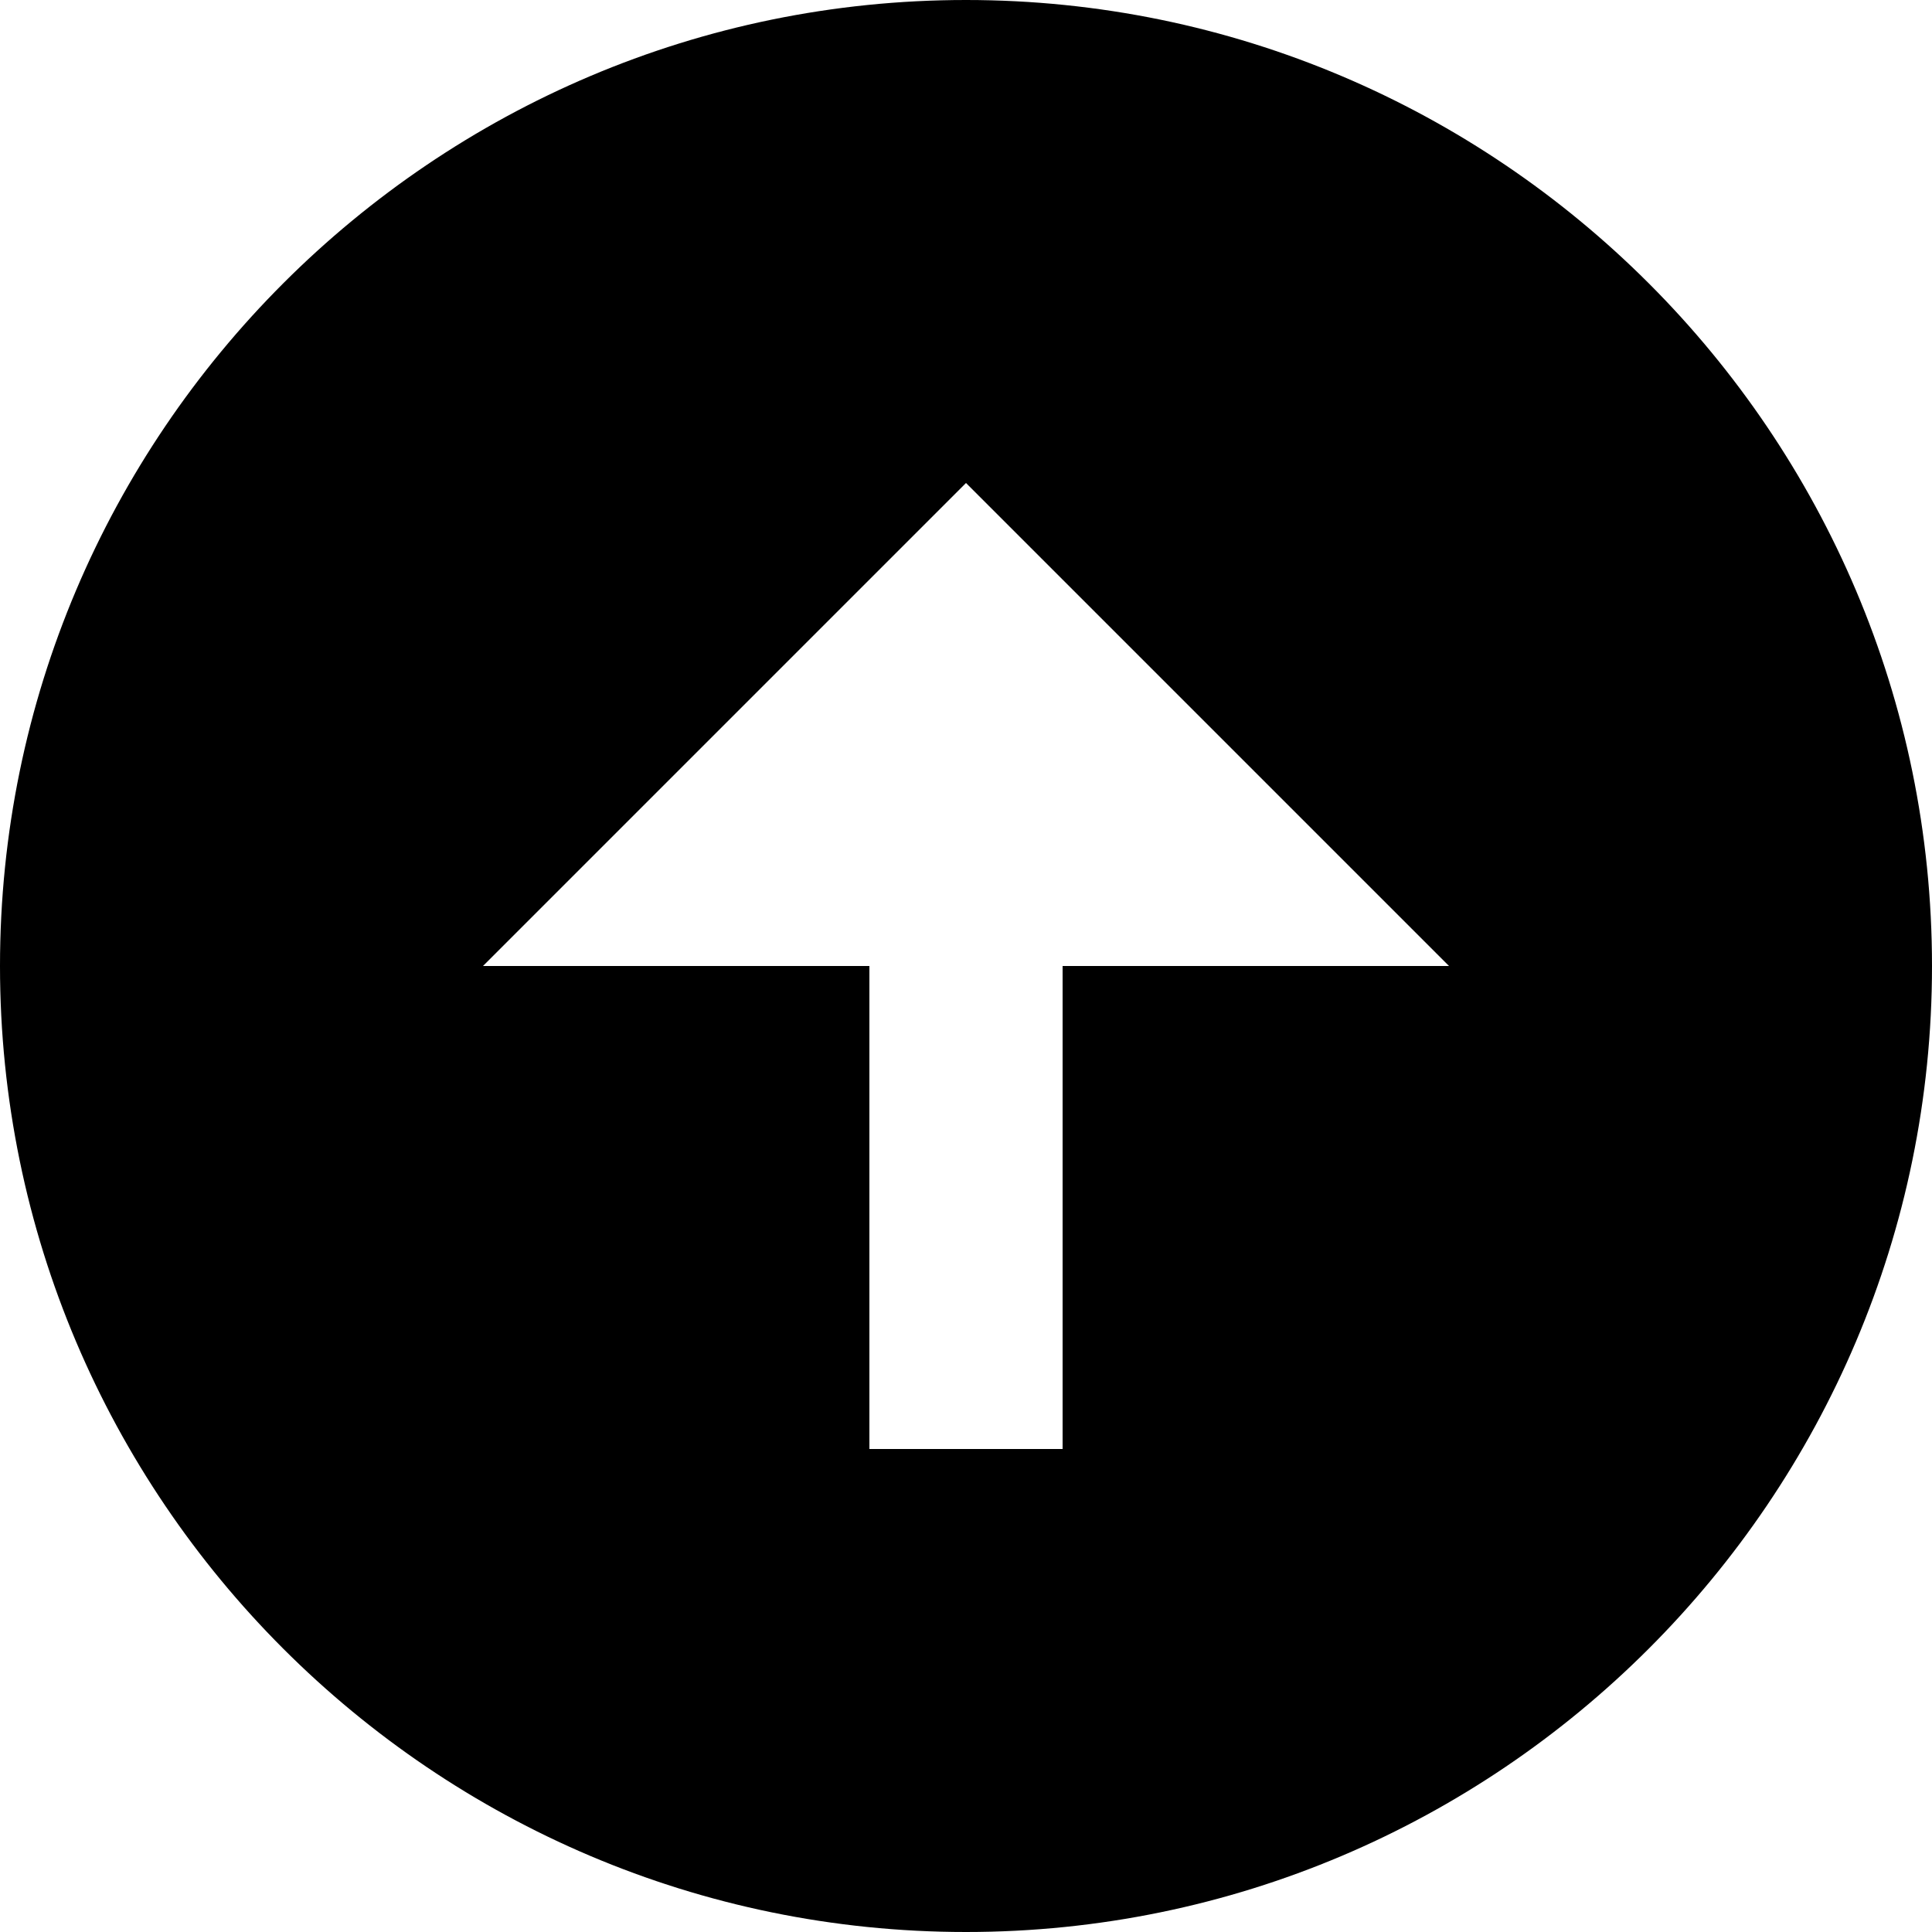
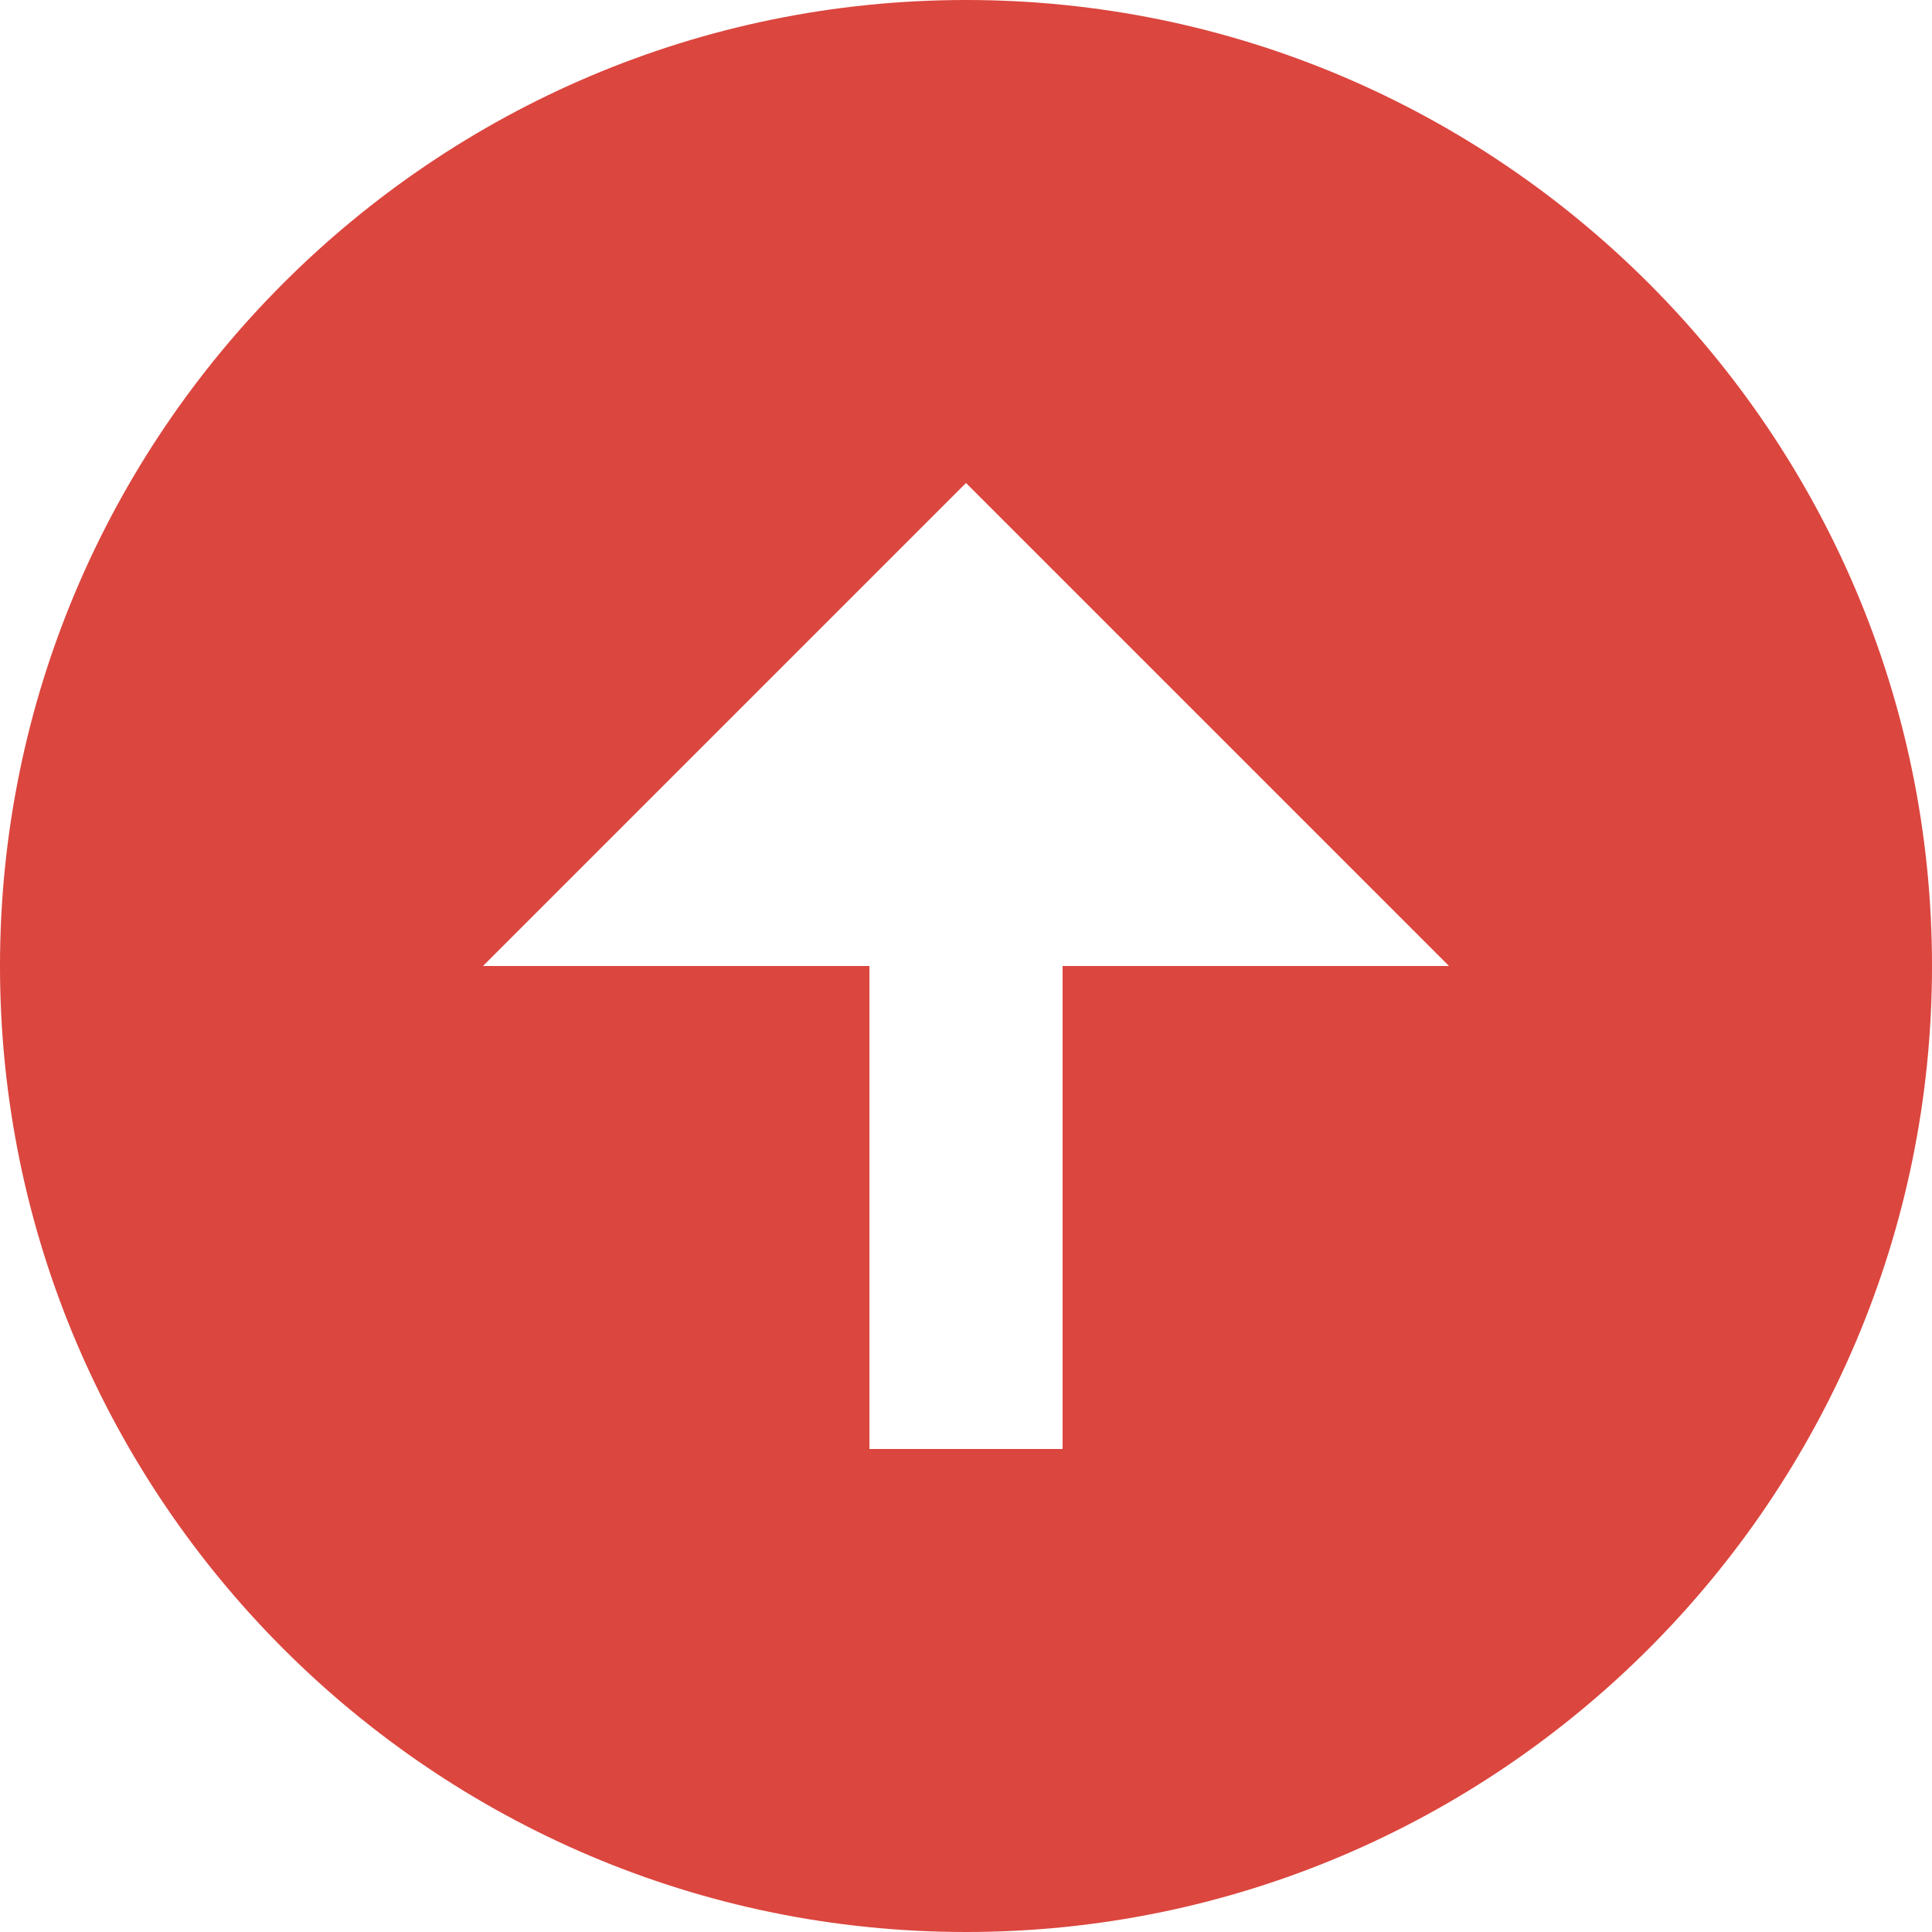
- <svg xmlns="http://www.w3.org/2000/svg" xml:space="preserve" style="enable-background:new 0 0 300 300" viewBox="0 0 300 300">
+ <svg xmlns="http://www.w3.org/2000/svg" fill="#db463e" xml:space="preserve" style="enable-background:new 0 0 300 300" viewBox="0 0 300 300">
  <path d="M150 300c82.7 0 150-67.3 150-150S232.7 0 150 0 0 67.3 0 150s67.3 150 150 150zm0-225 75 75h-60v75h-30v-75H75l75-75z" />
</svg>
